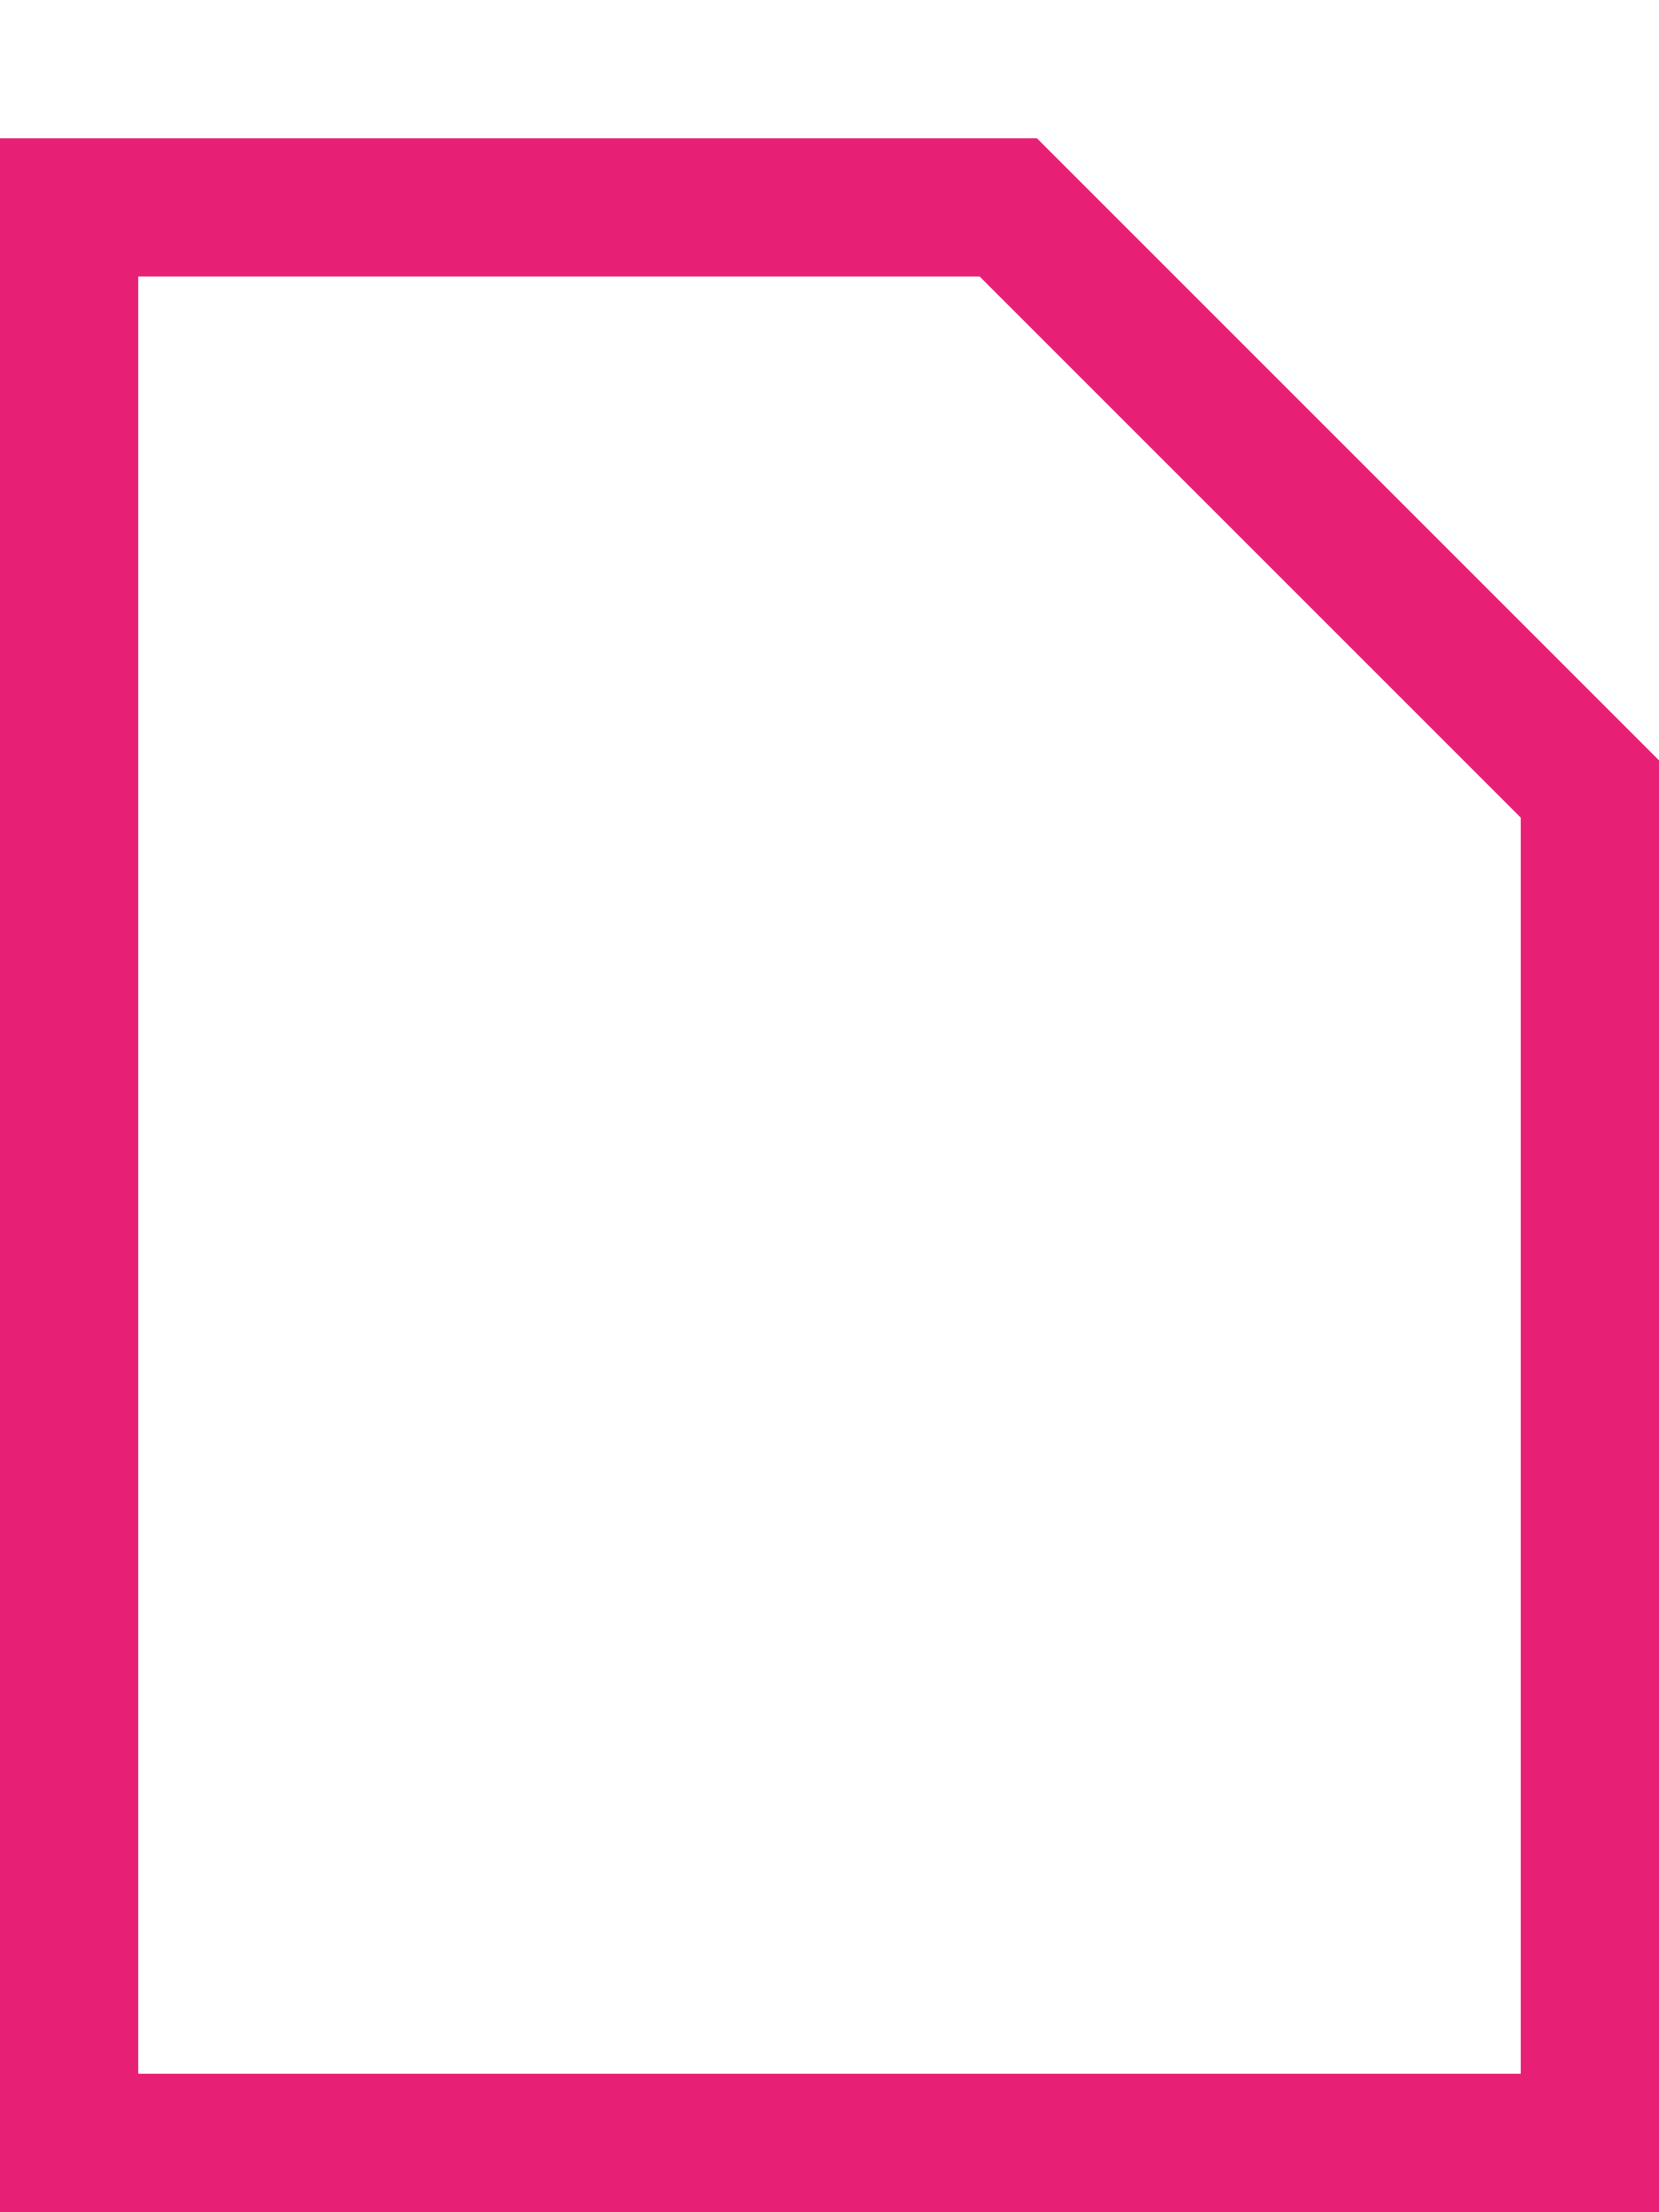
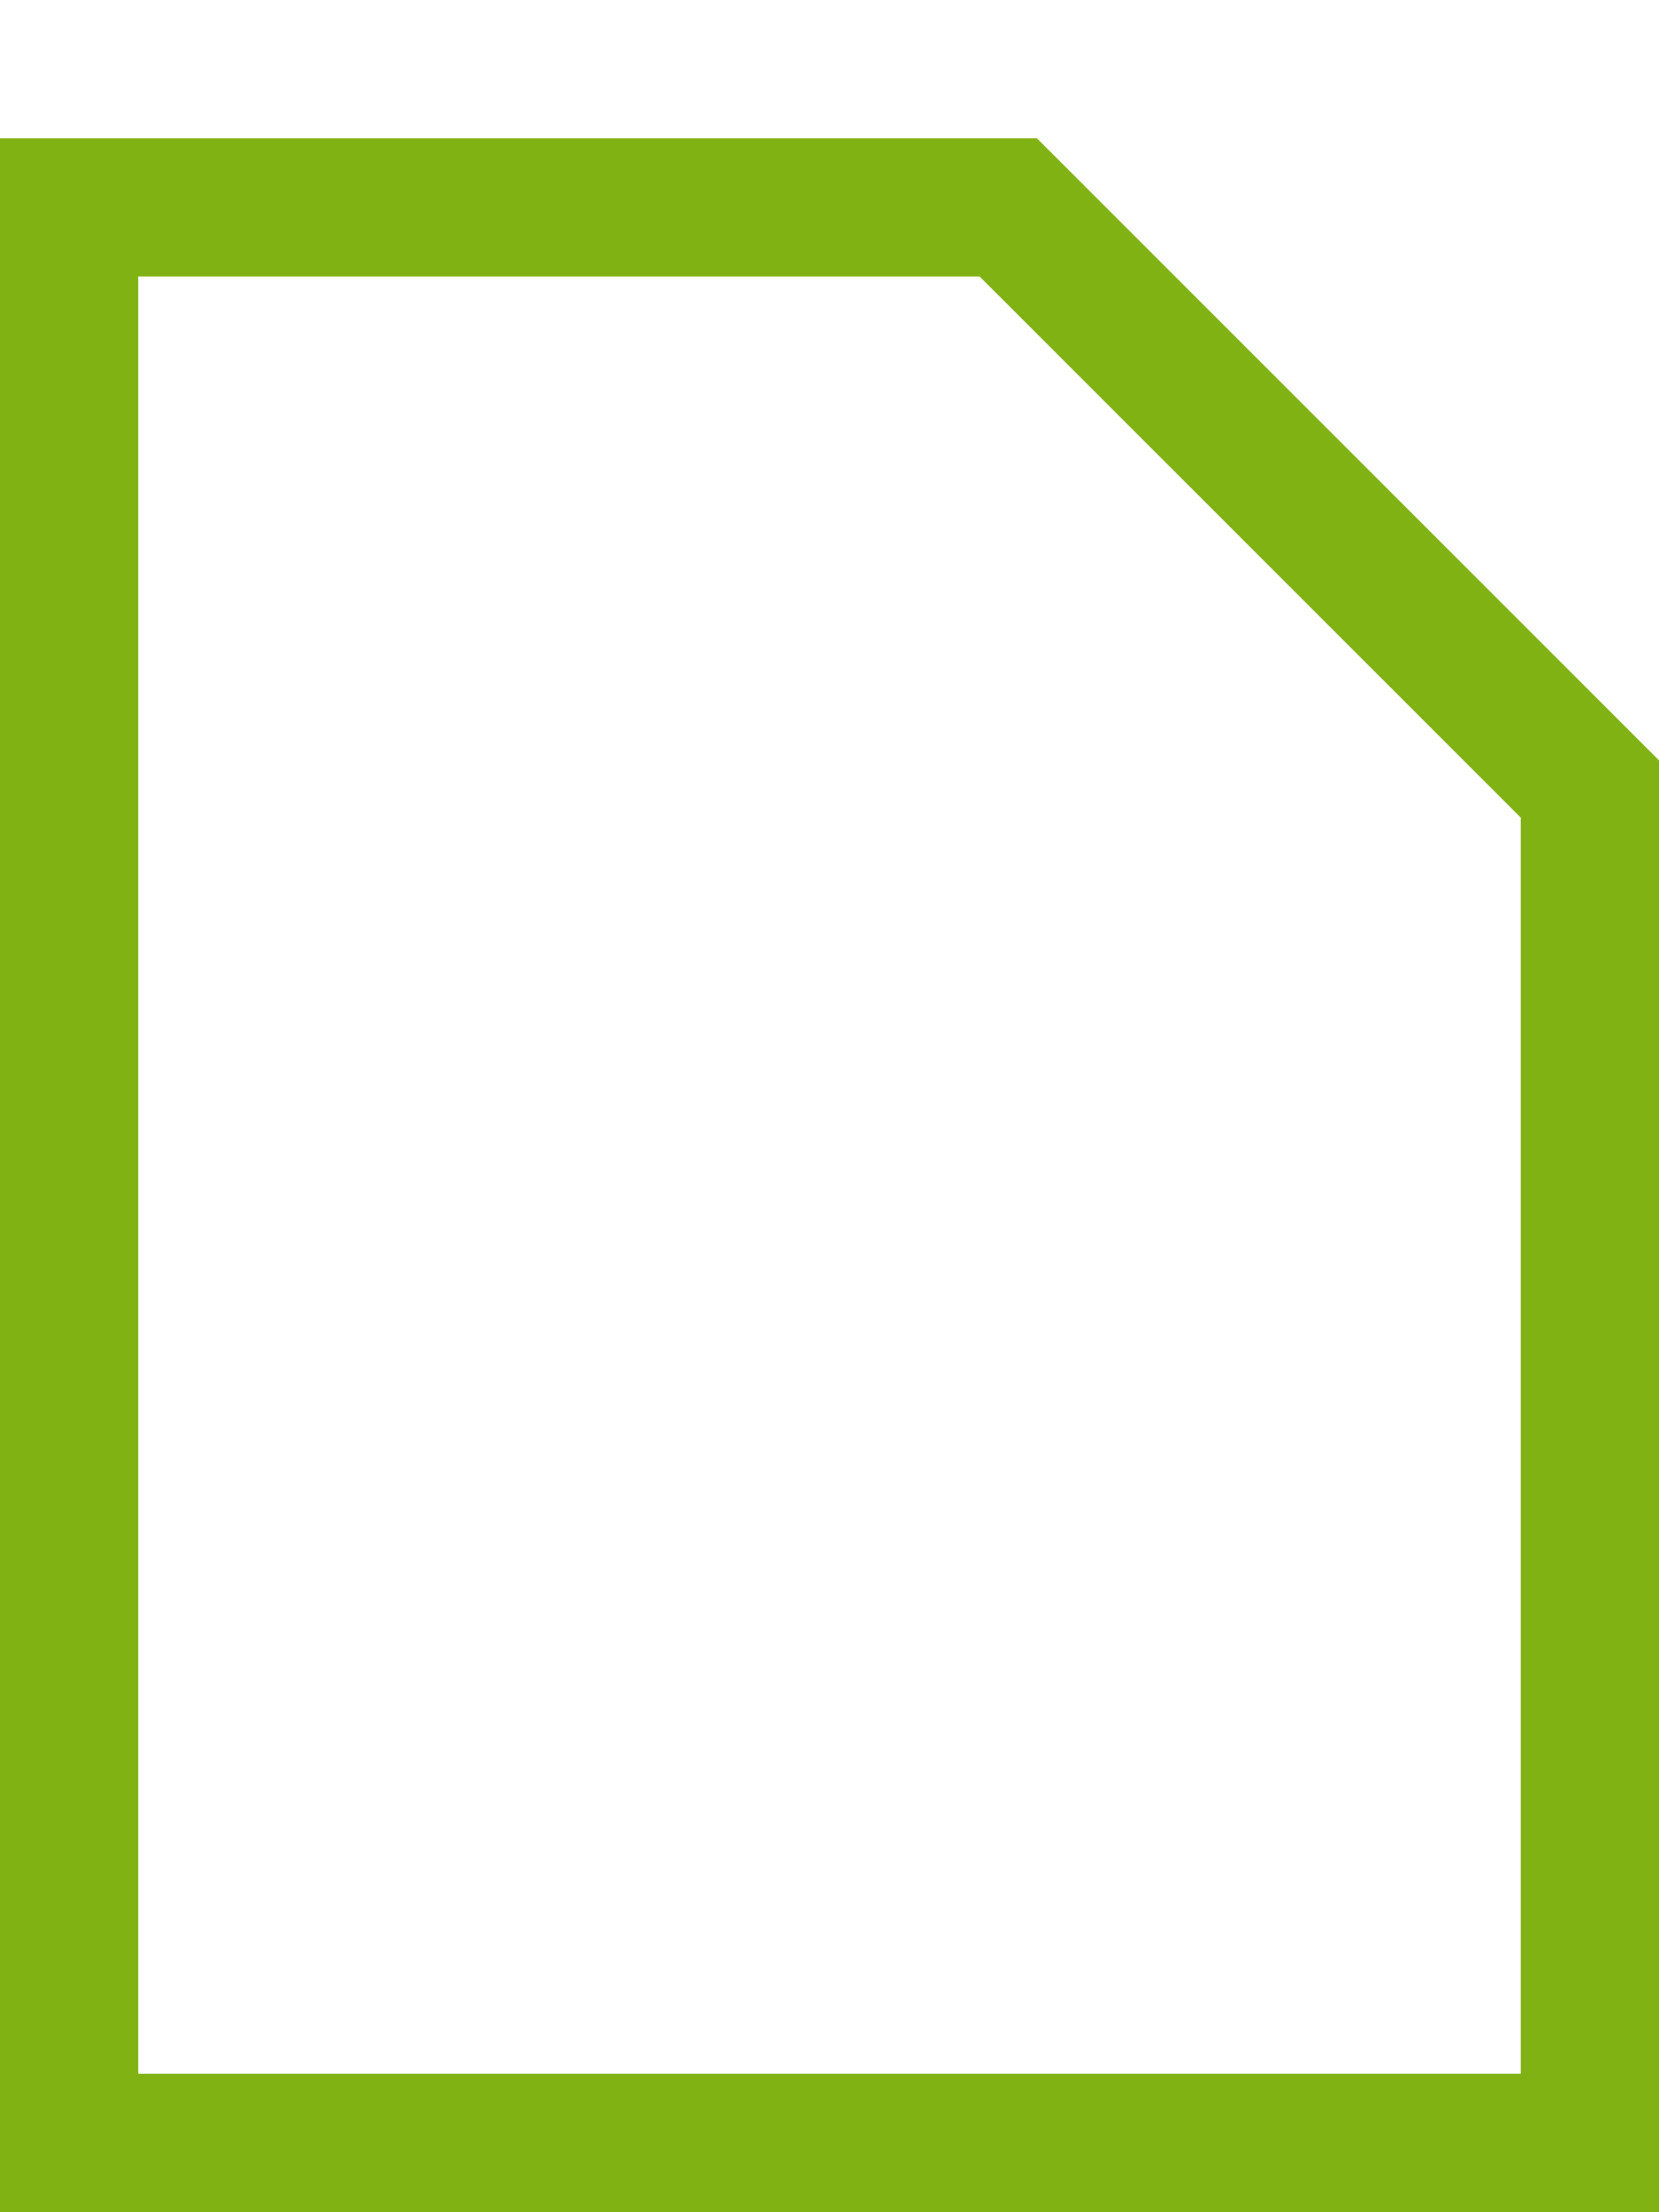
<svg xmlns="http://www.w3.org/2000/svg" width="12" height="16" viewBox="0 0 12 16">
  <g fill="none" fill-rule="evenodd">
    <rect width="12" height="16" />
-     <path stroke="#E72076" d="M0.5,1.5 L0.5,15.5 L11.5,15.5 L11.5,5.707 L7.293,1.5 L0.5,1.5 Z" />
+     <path stroke="#81B214" d="M0.5,1.5 L0.5,15.5 L11.5,15.5 L11.5,5.707 L7.293,1.5 L0.5,1.5 Z" />
  </g>
</svg>
